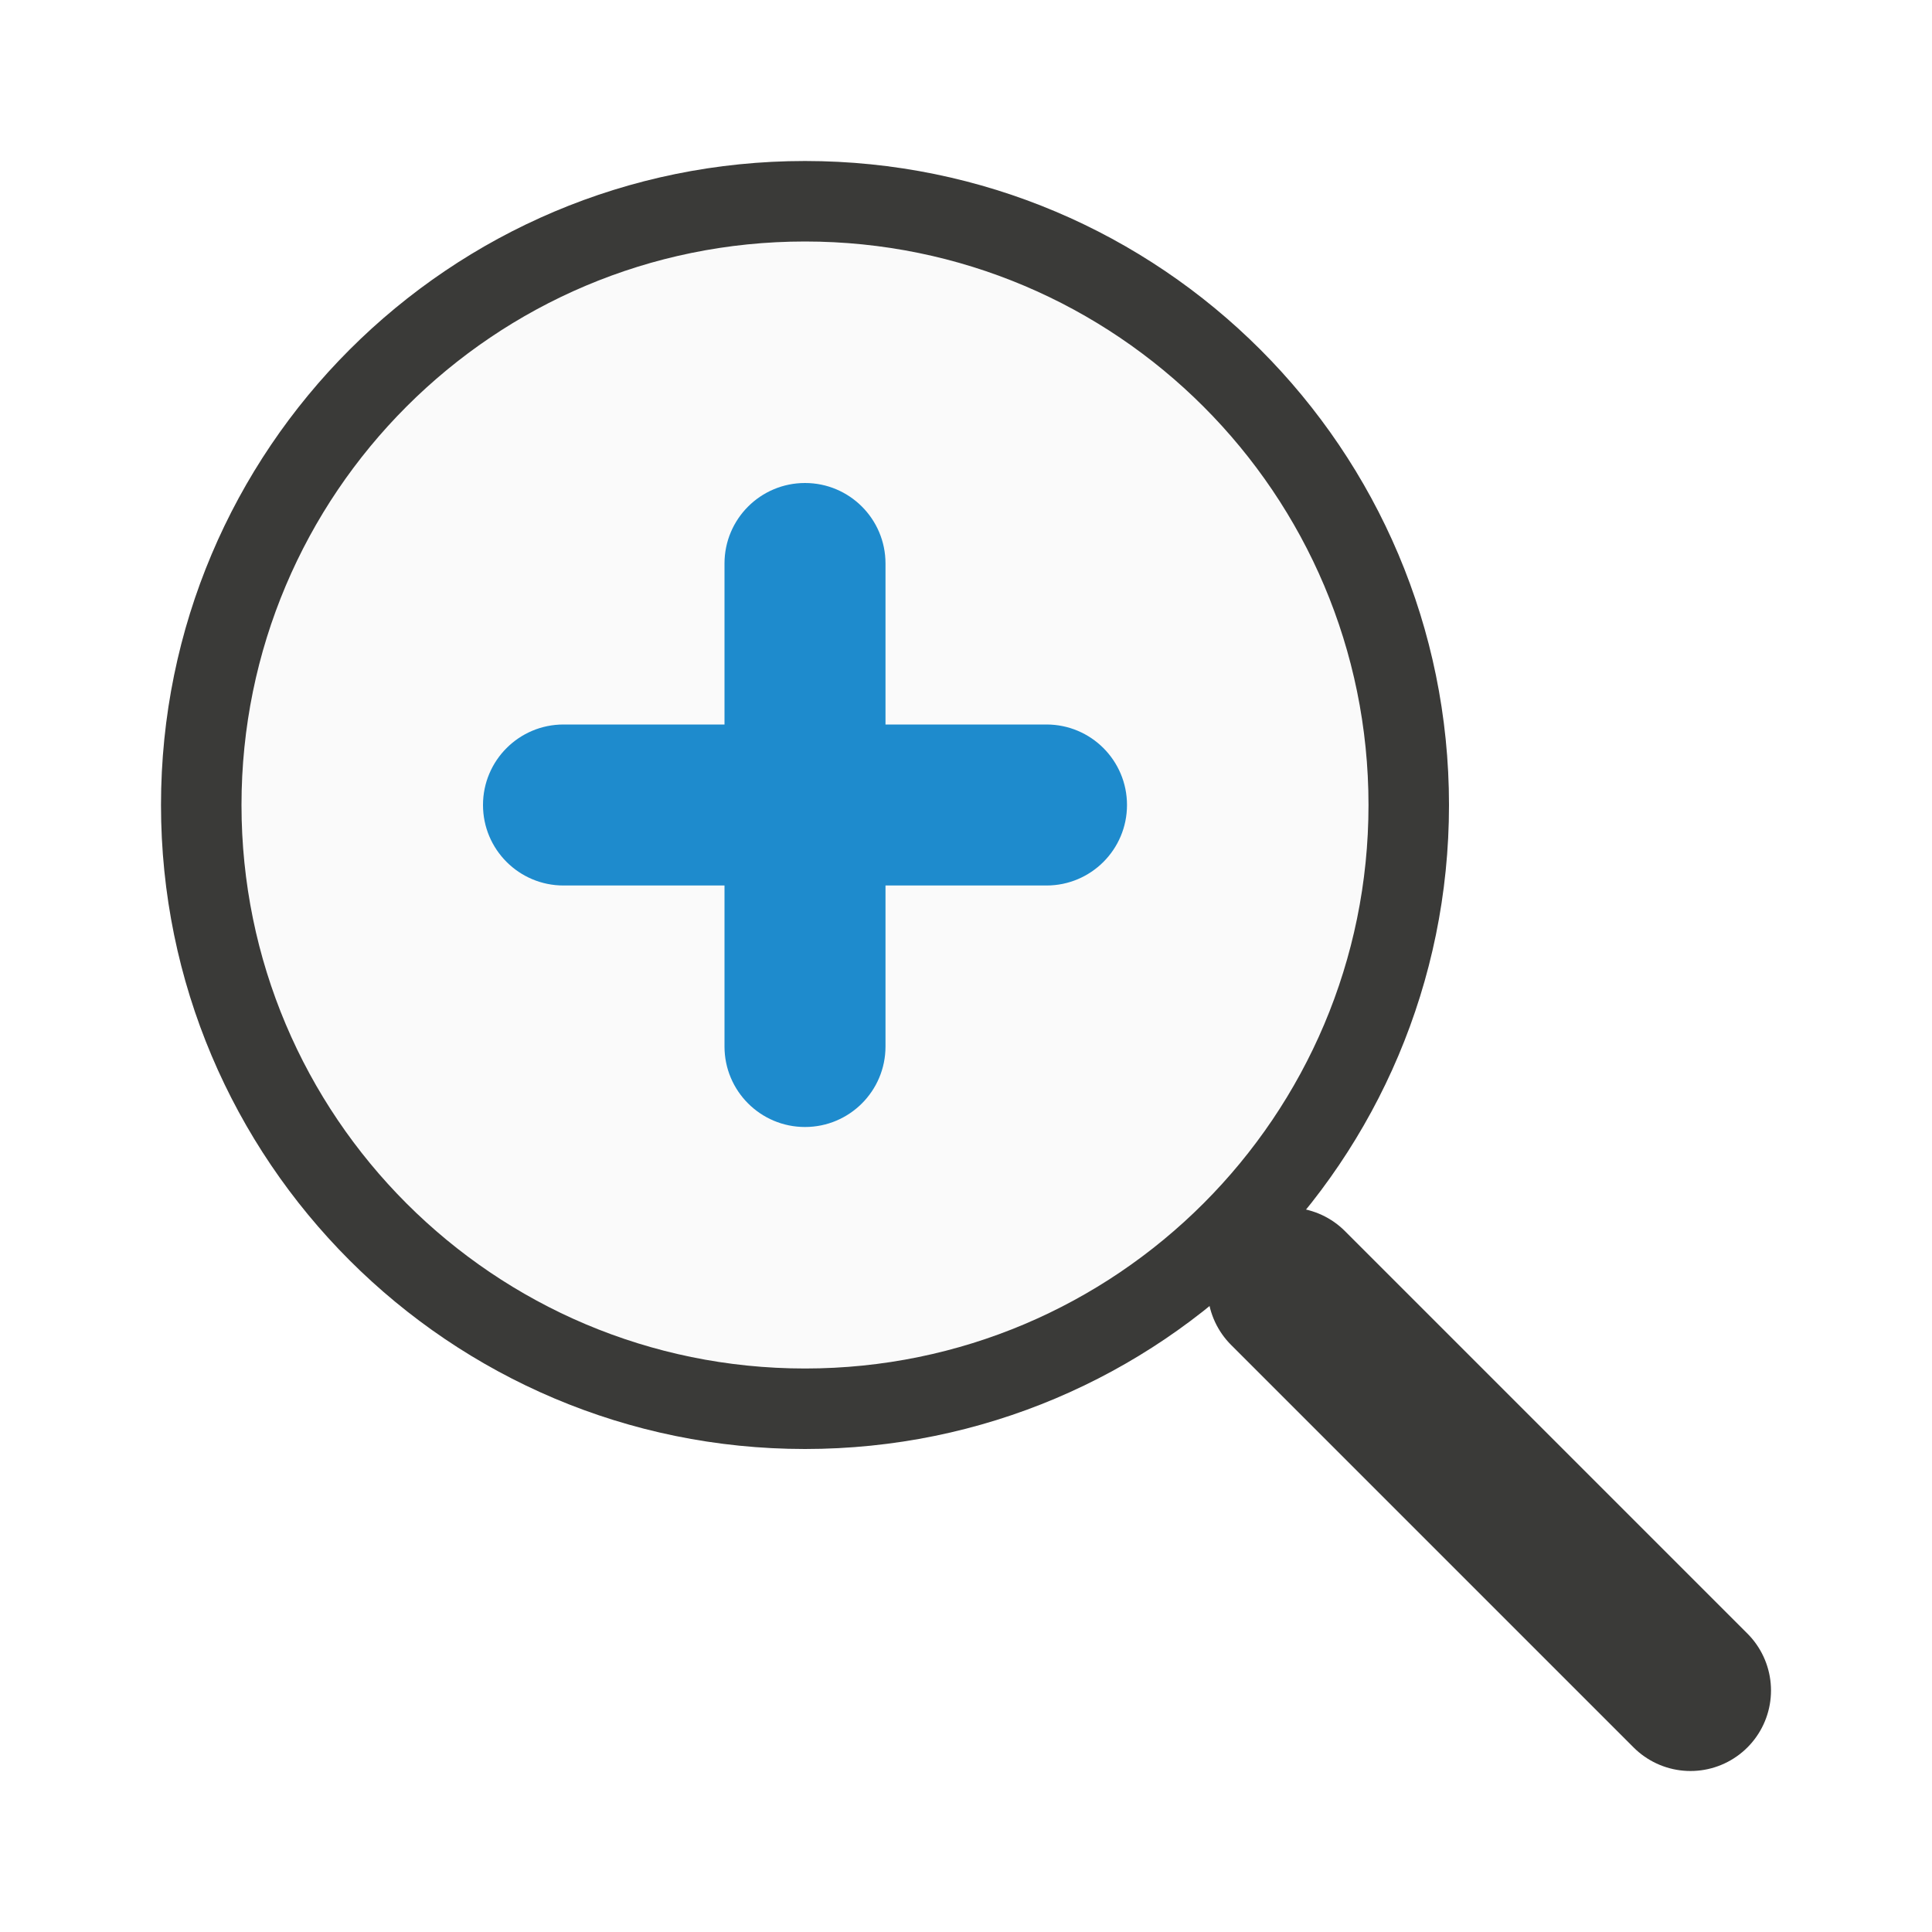
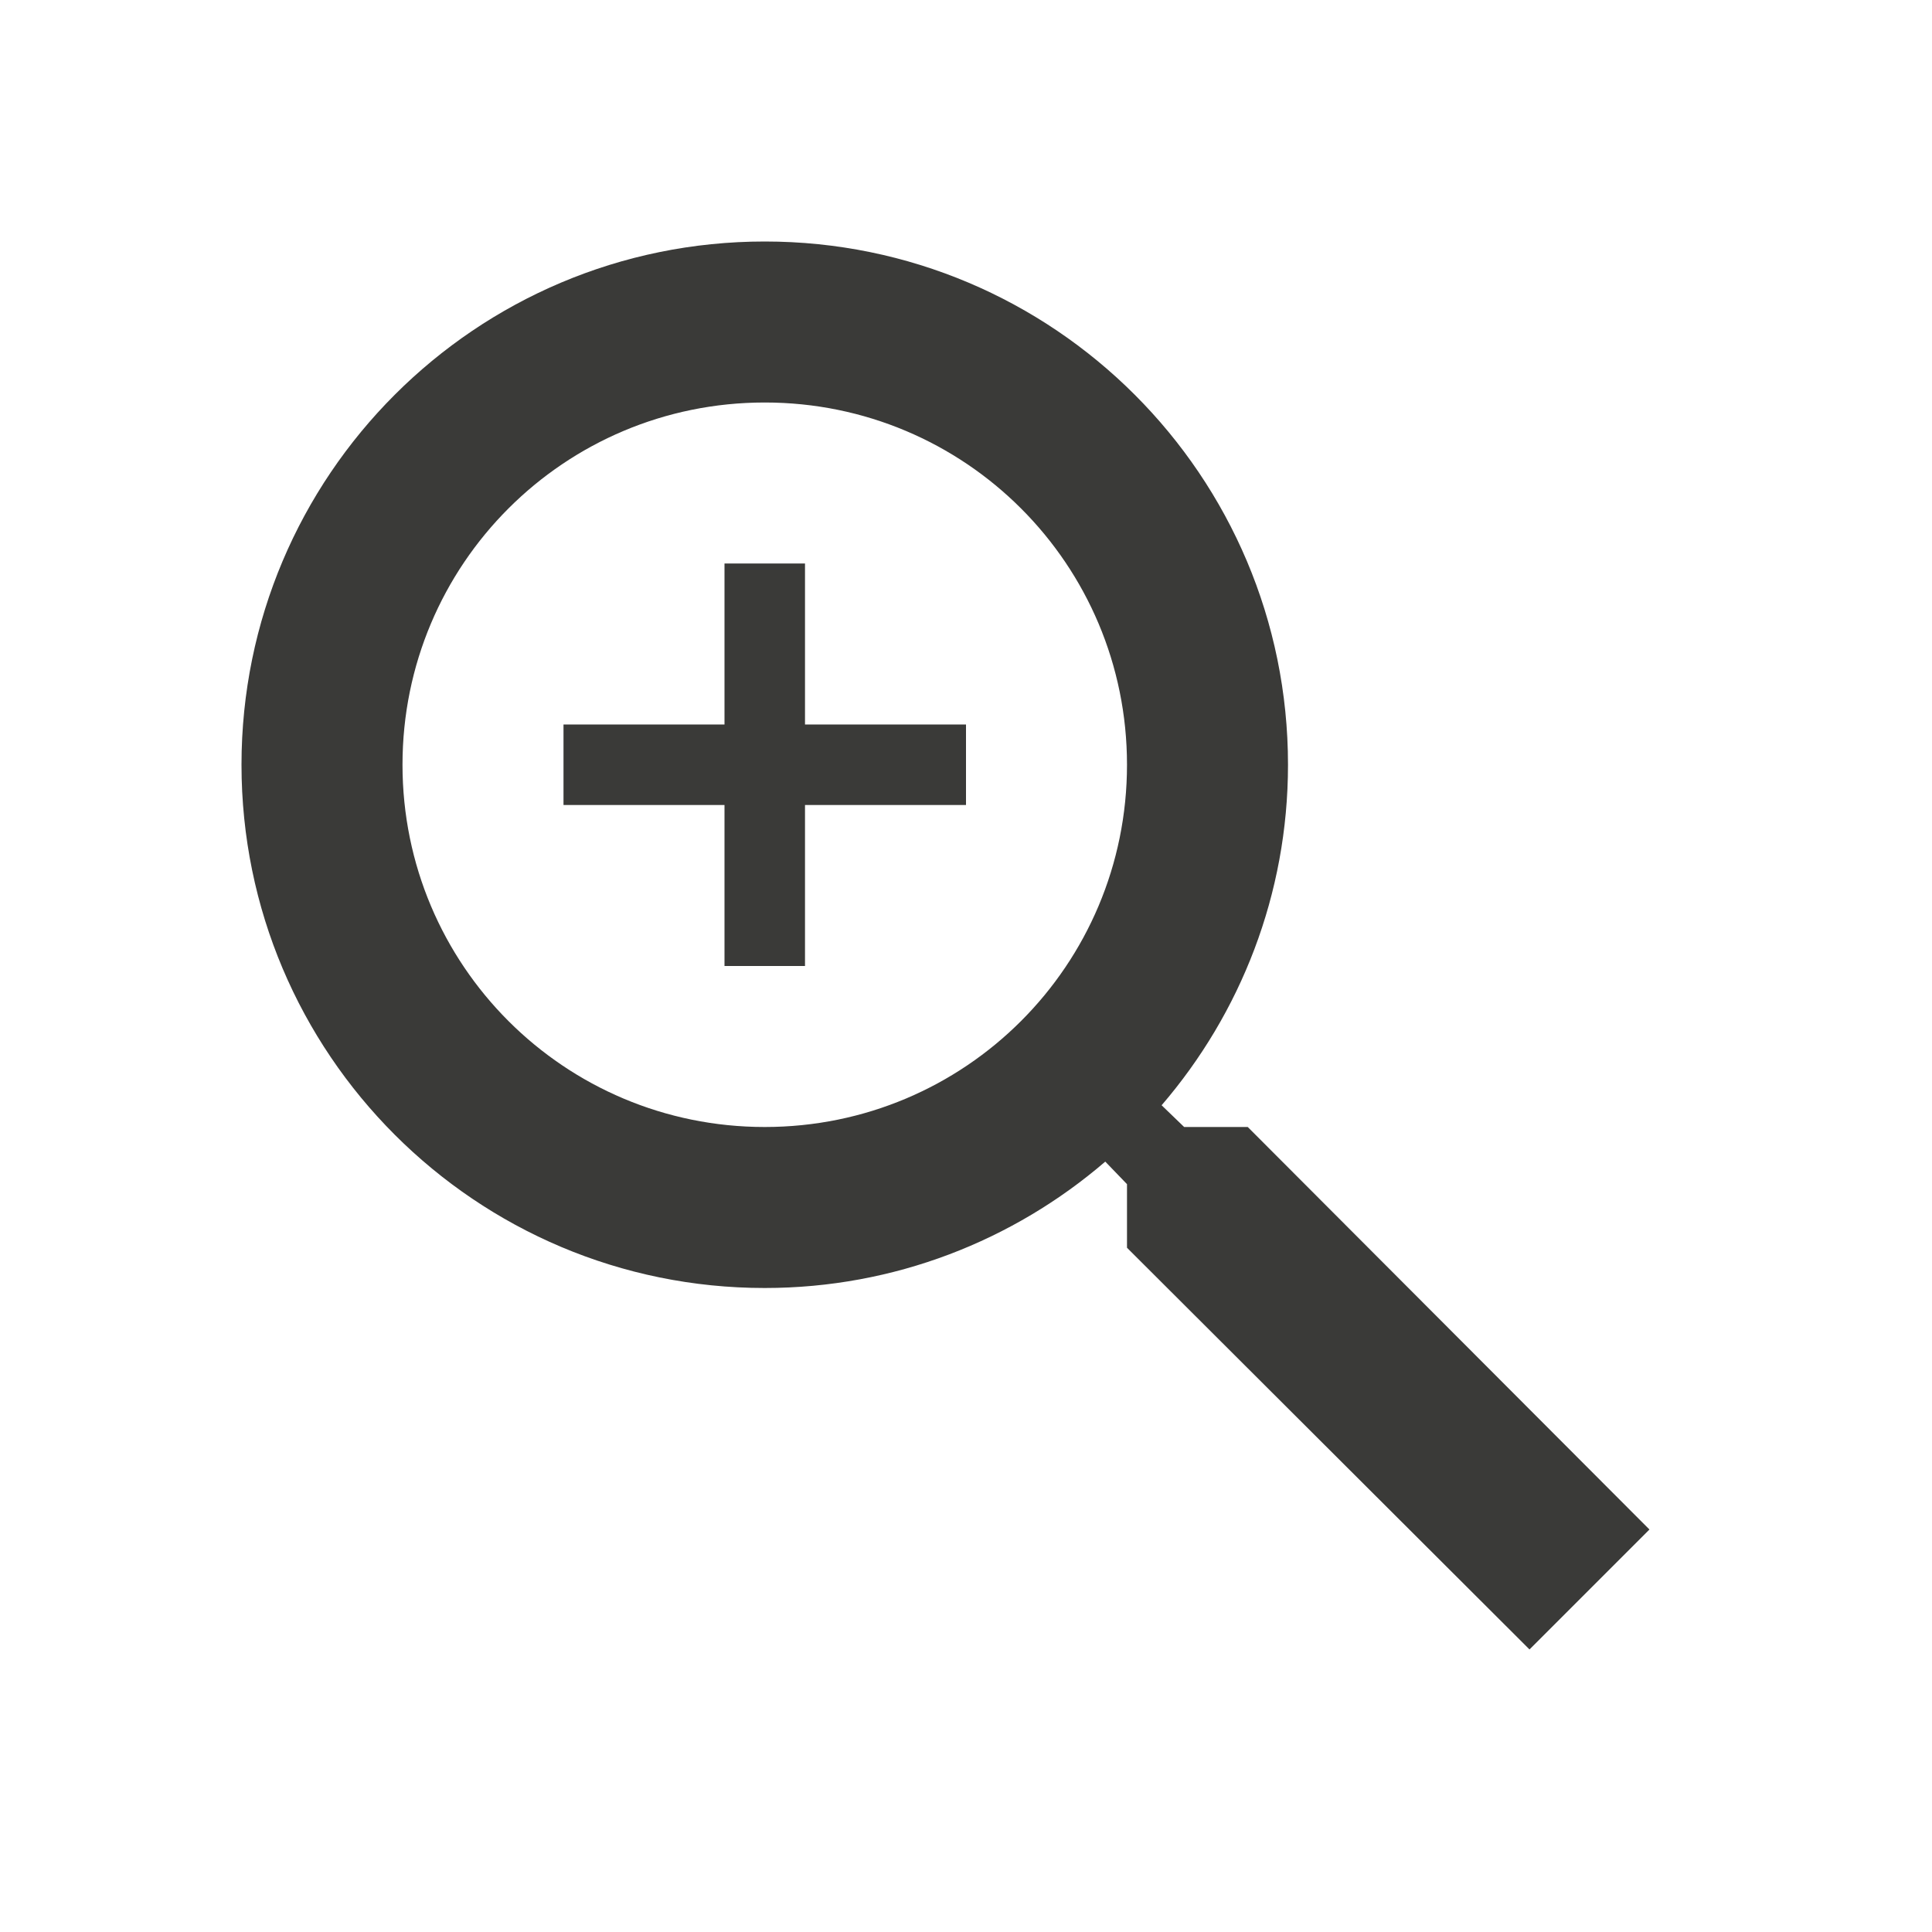
<svg xmlns="http://www.w3.org/2000/svg" viewBox="0 0 24 24">
-   <path d="m17 10a7 7 0 0 1 -7 7 7 7 0 0 1 -7-7 7 7 0 0 1 7-7 7 7 0 0 1 7 7z" fill="#fafafa" />
-   <g fill="#1e8bcd" transform="translate(1 1)">
-     <rect height="8" ry="1" width="2" x="8" y="5" />
-     <rect height="8" ry="1" transform="rotate(90)" width="2" x="8" y="-13" />
-   </g>
-   <path d="m10 2a8 8 0 0 0 -8 8 8 8 0 0 0 8 8 8 8 0 0 0 8-8 8 8 0 0 0 -8-8zm0 1a7 7 0 0 1 7 7 7 7 0 0 1 -7 7 7 7 0 0 1 -7-7 7 7 0 0 1 7-7z" fill="#3a3a38" />
-   <path d="m21 21-5-5" fill="none" stroke="#3a3a38" stroke-linecap="round" stroke-width="2" />
+   <path d="M15.5 14h-.79l-.28-.27C15.41 12.59 16 11.11 16 9.5 16 5.91 13.09 3 9.5 3S3 5.91 3 9.5 5.91 16 9.5 16c1.61 0 3.09-.59 4.23-1.57l.27.28v.79l5 4.99L20.49 19zm-6 0C7.01 14 5 11.99 5 9.5S7.01 5 9.5 5 14 7.01 14 9.5 11.99 14 9.5 14" fill="#3a3a38" />
+   <path d="M12 10h-2v2H9v-2H7V9h2V7h1v2h2z" fill="#3a3a38" />
</svg>
